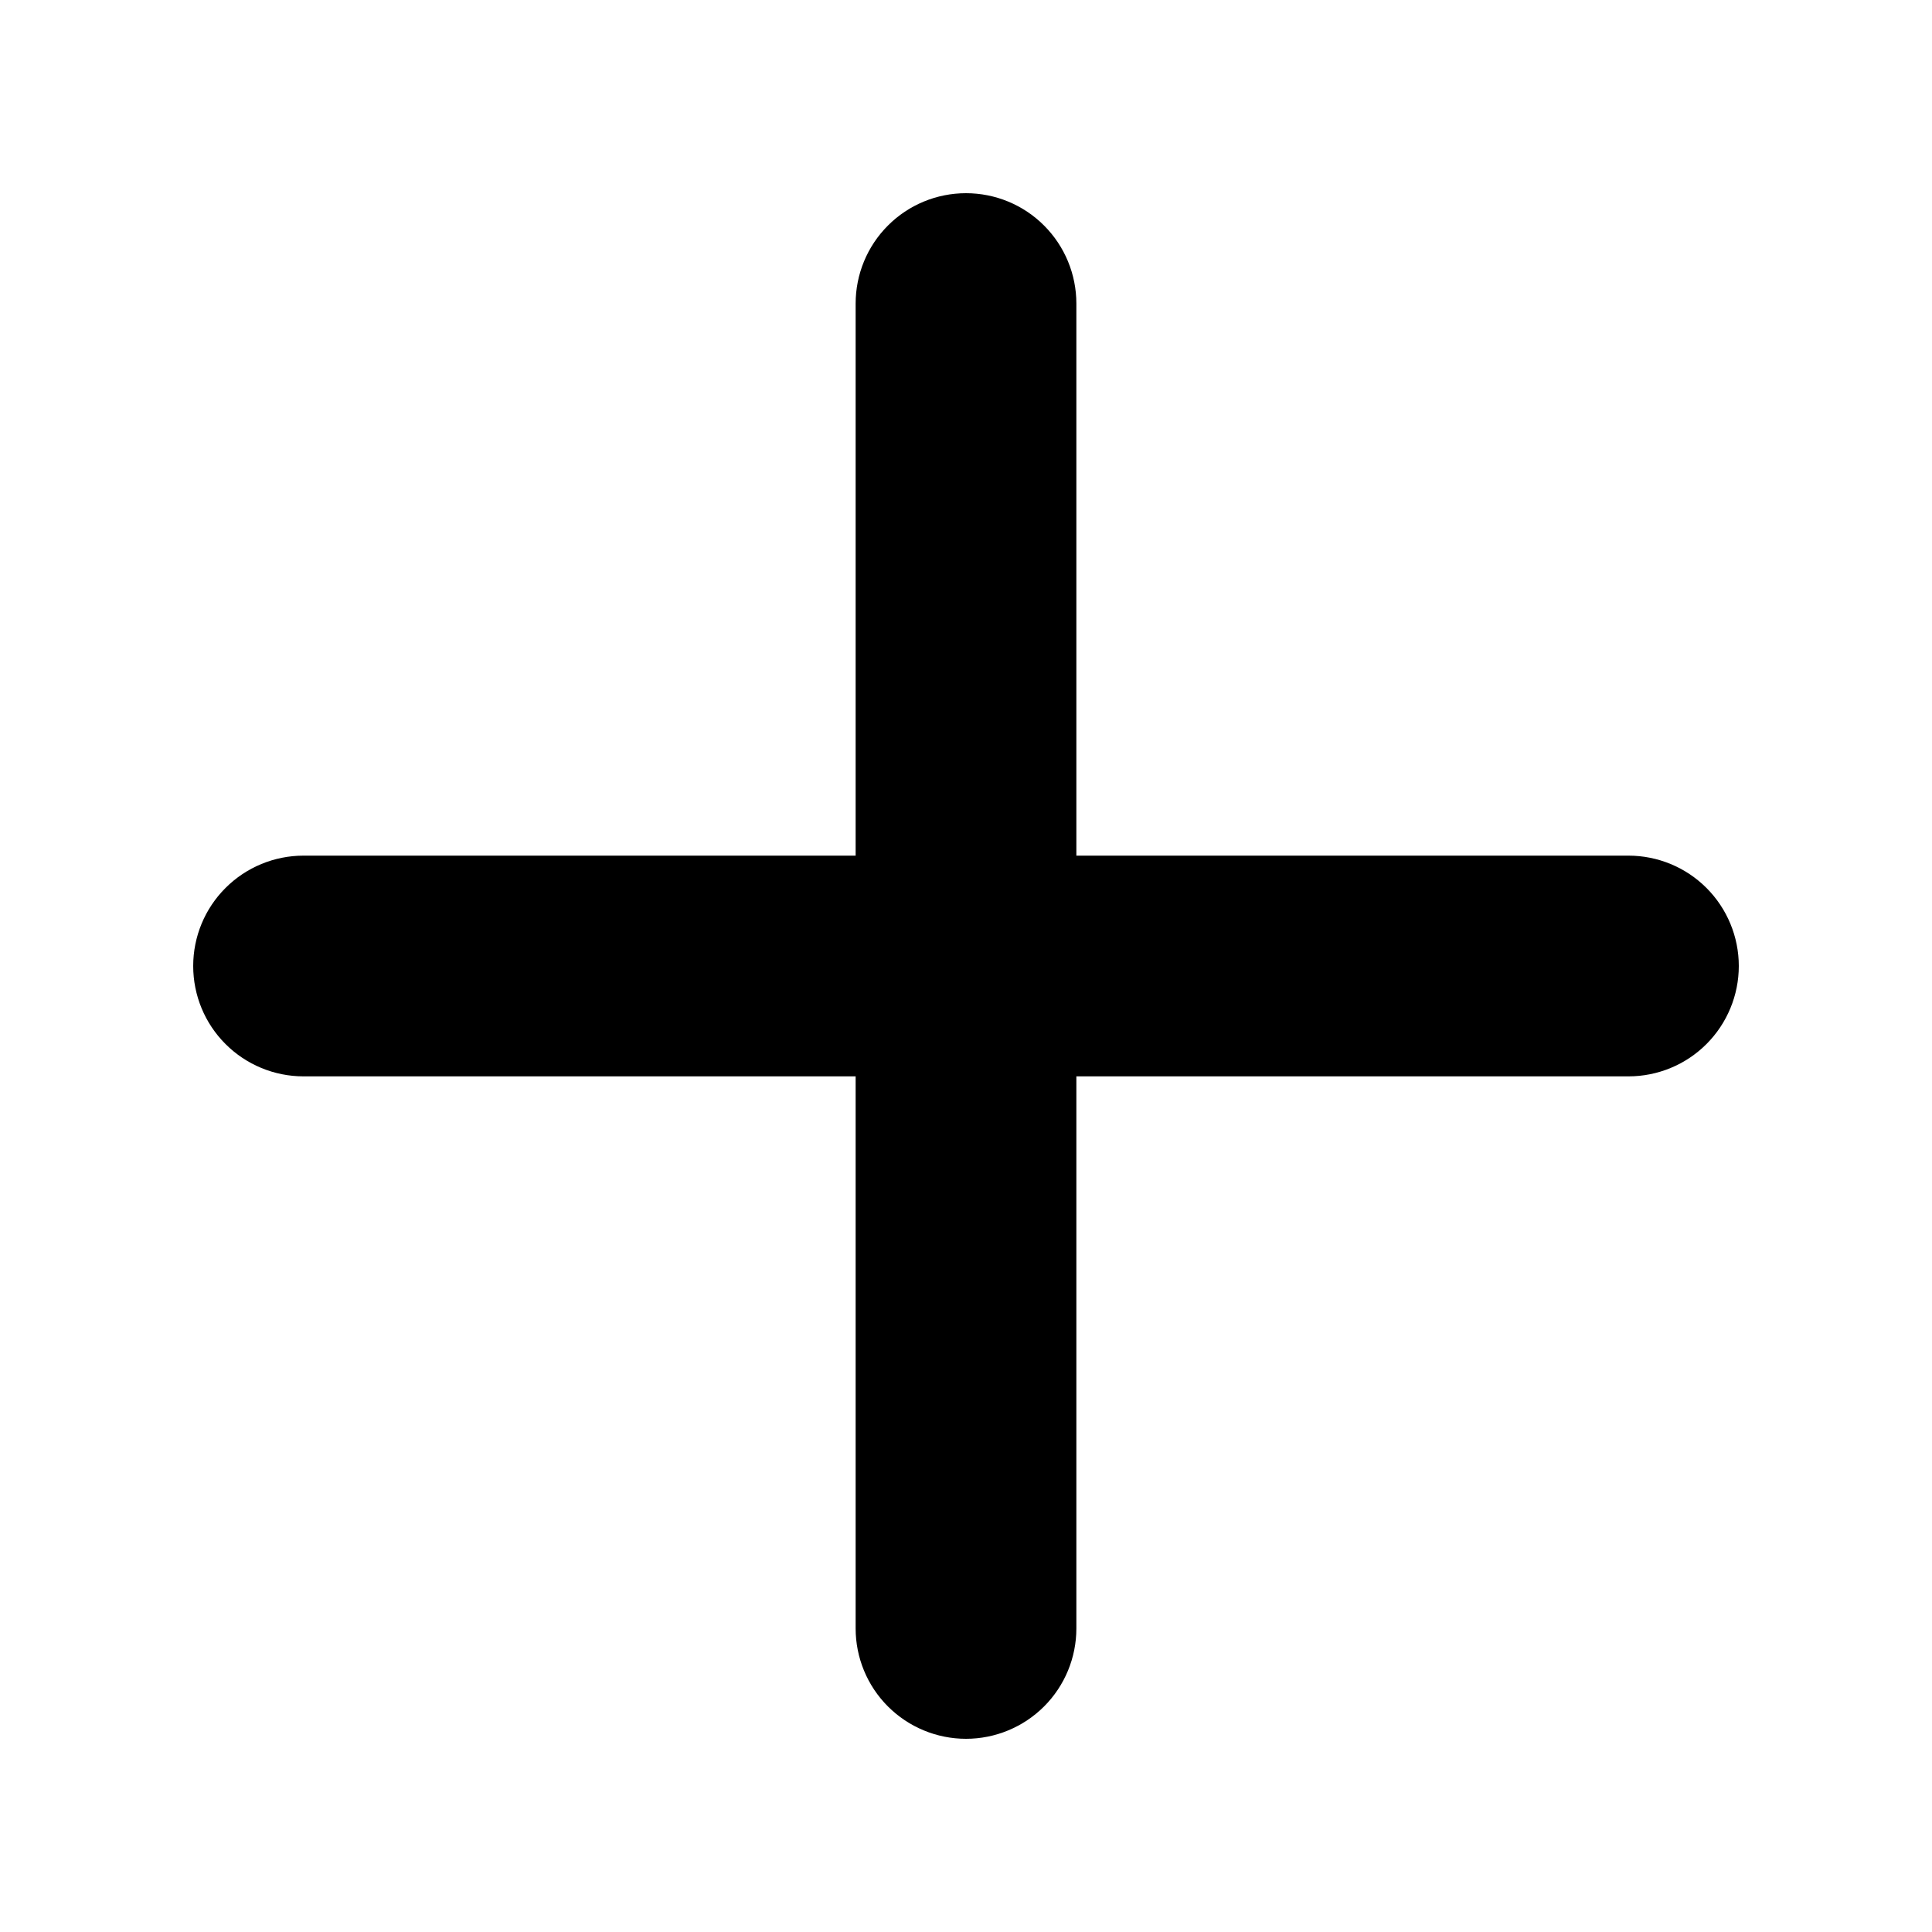
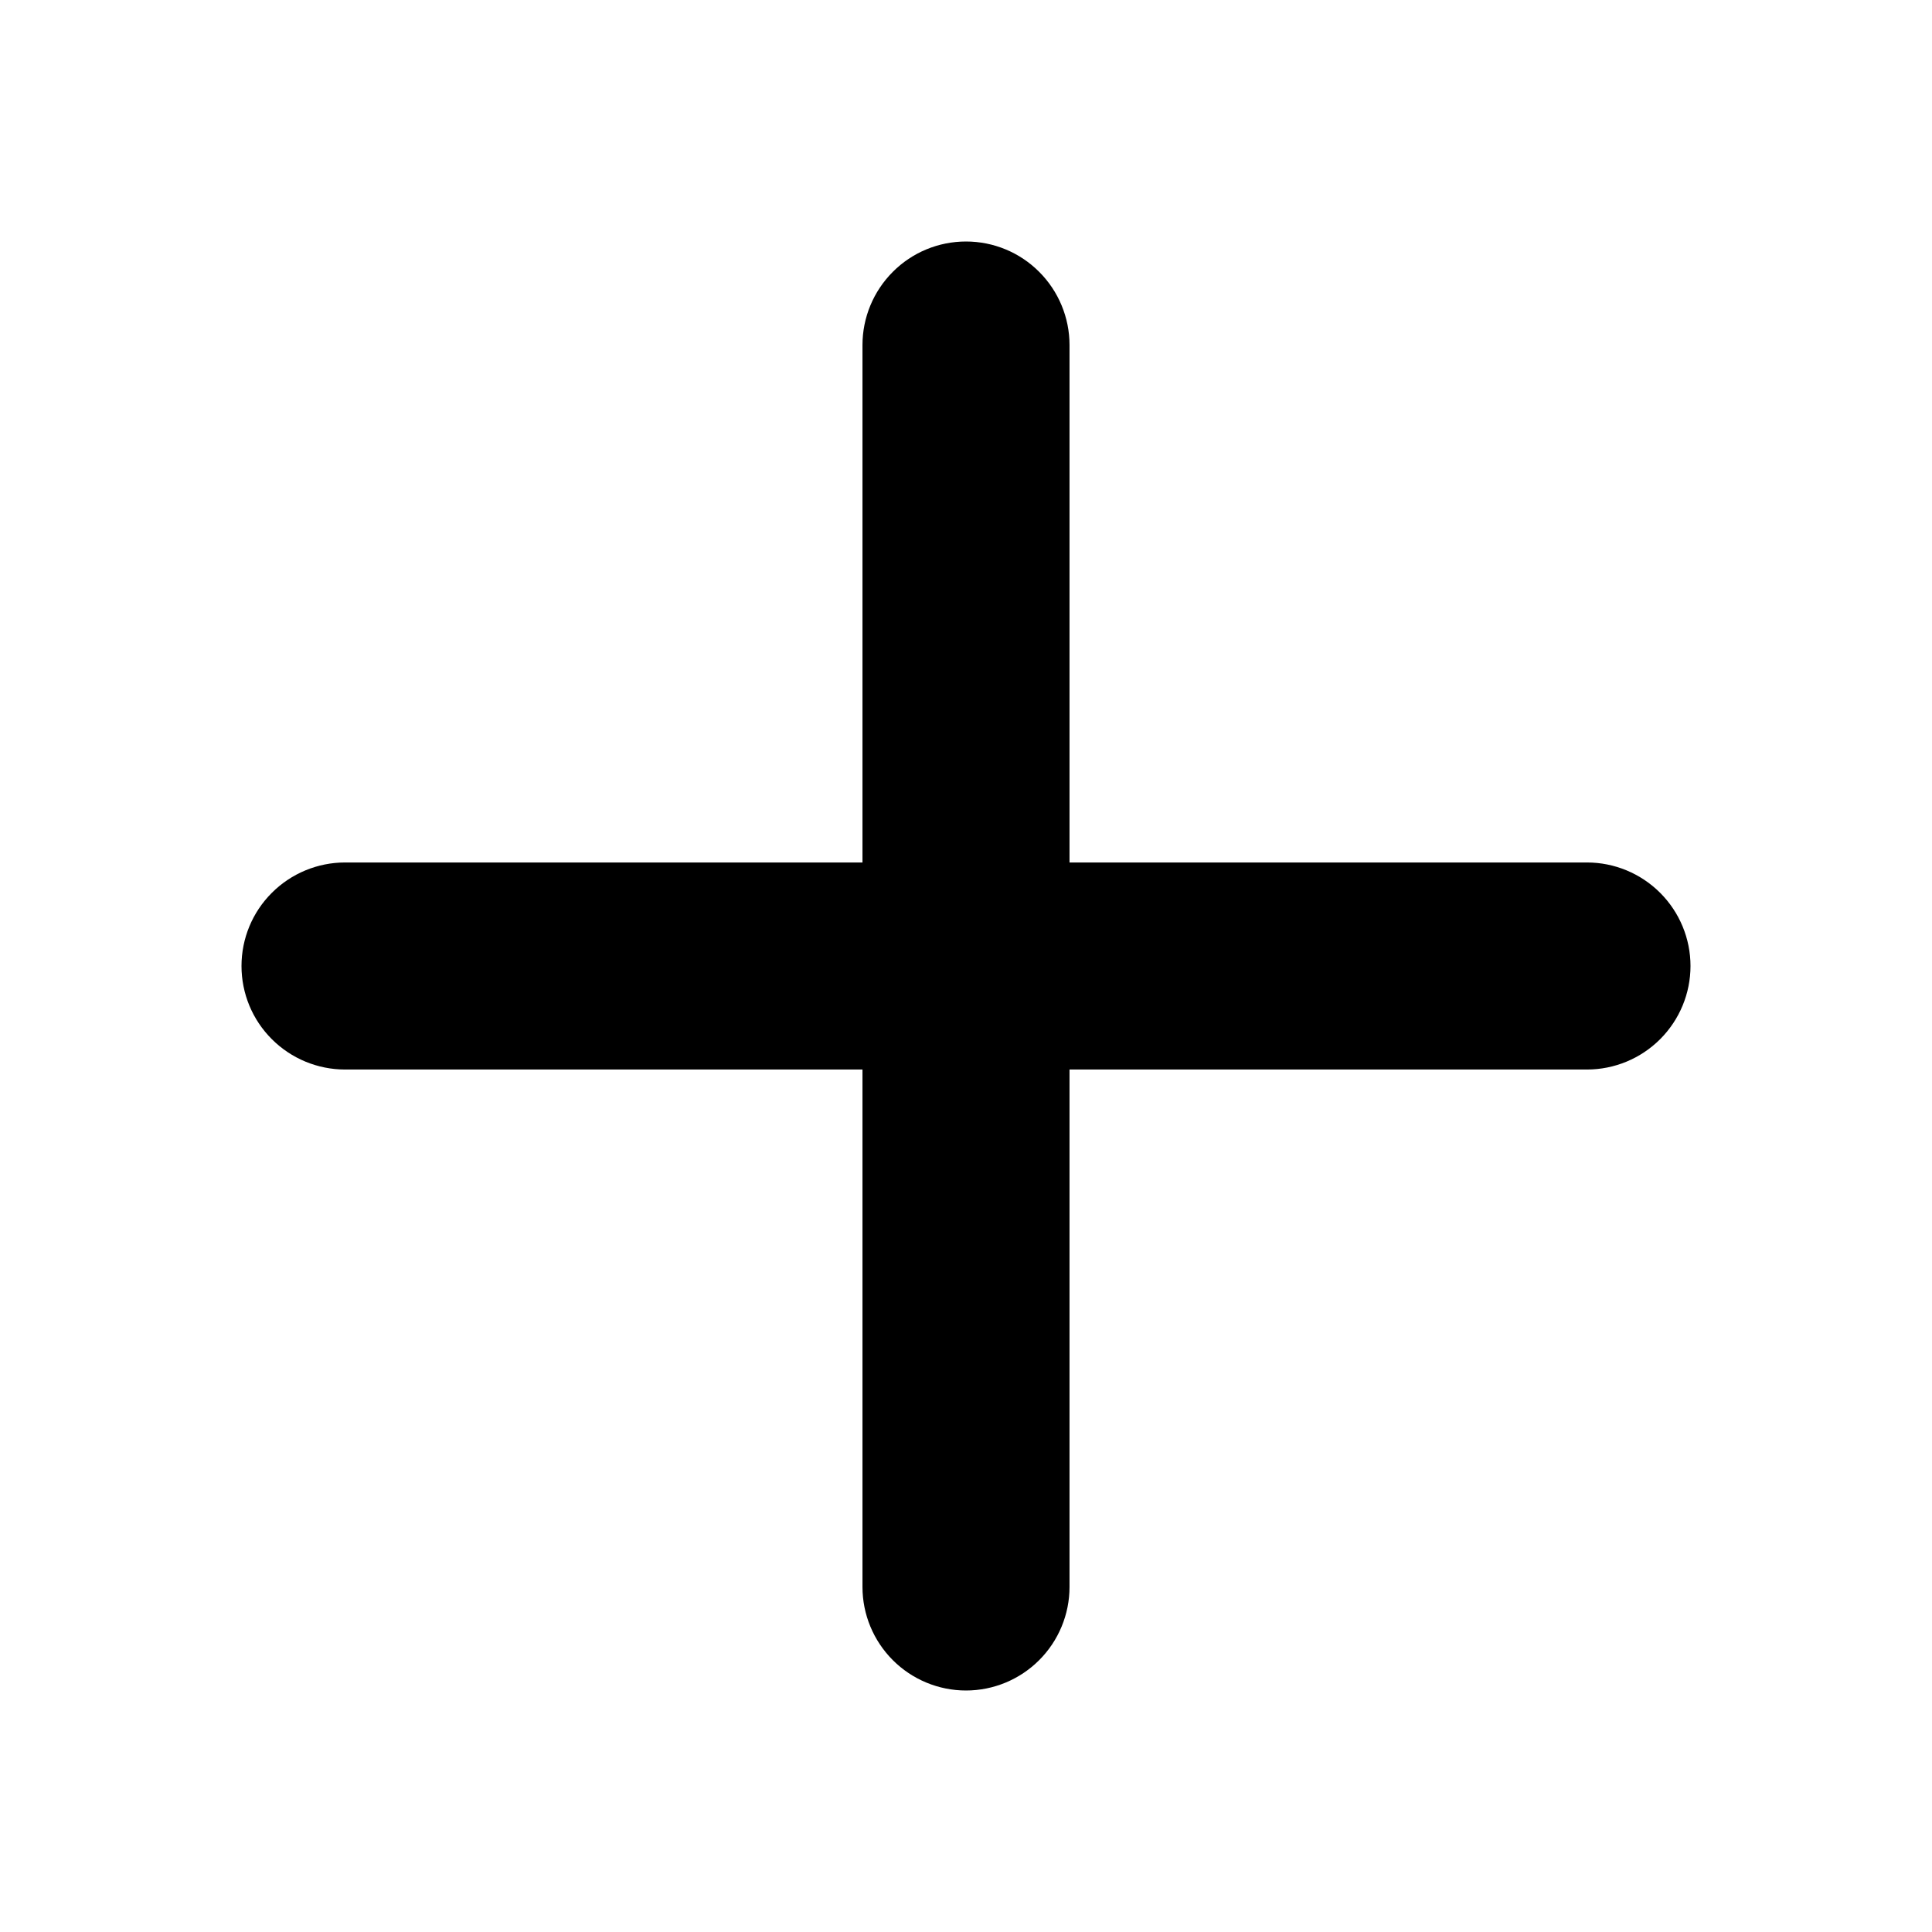
<svg xmlns="http://www.w3.org/2000/svg" width="24" height="24" viewBox="0 0 24 24" fill="currentColor">
-   <path d="M20.229 13.371H13.371V20.229C13.371 20.592 13.227 20.941 12.97 21.198C12.713 21.455 12.364 21.6 12 21.6C11.636 21.6 11.287 21.455 11.03 21.198C10.773 20.941 10.629 20.592 10.629 20.229V13.371H3.771C3.408 13.371 3.059 13.227 2.802 12.97C2.544 12.713 2.4 12.364 2.4 12C2.4 11.636 2.544 11.287 2.802 11.03C3.059 10.773 3.408 10.629 3.771 10.629H10.629V3.771C10.629 3.408 10.773 3.059 11.03 2.802C11.287 2.544 11.636 2.4 12 2.4C12.364 2.4 12.713 2.544 12.97 2.802C13.227 3.059 13.371 3.408 13.371 3.771V10.629H20.229C20.592 10.629 20.941 10.773 21.198 11.03C21.455 11.287 21.6 11.636 21.6 12C21.6 12.364 21.455 12.713 21.198 12.97C20.941 13.227 20.592 13.371 20.229 13.371Z" />
+   <path d="M19.714 13.286H13.286V19.714C13.286 20.055 13.15 20.382 12.909 20.623C12.668 20.864 12.341 21 12 21C11.659 21 11.332 20.864 11.091 20.623C10.85 20.382 10.714 20.055 10.714 19.714V13.286H4.286C3.945 13.286 3.618 13.15 3.377 12.909C3.135 12.668 3 12.341 3 12C3 11.659 3.135 11.332 3.377 11.091C3.618 10.85 3.945 10.714 4.286 10.714H10.714V4.286C10.714 3.945 10.85 3.618 11.091 3.377C11.332 3.135 11.659 3 12 3C12.341 3 12.668 3.135 12.909 3.377C13.15 3.618 13.286 3.945 13.286 4.286V10.714H19.714C20.055 10.714 20.382 10.85 20.623 11.091C20.864 11.332 21 11.659 21 12C21 12.341 20.864 12.668 20.623 12.909C20.382 13.15 20.055 13.286 19.714 13.286Z" />
</svg>
